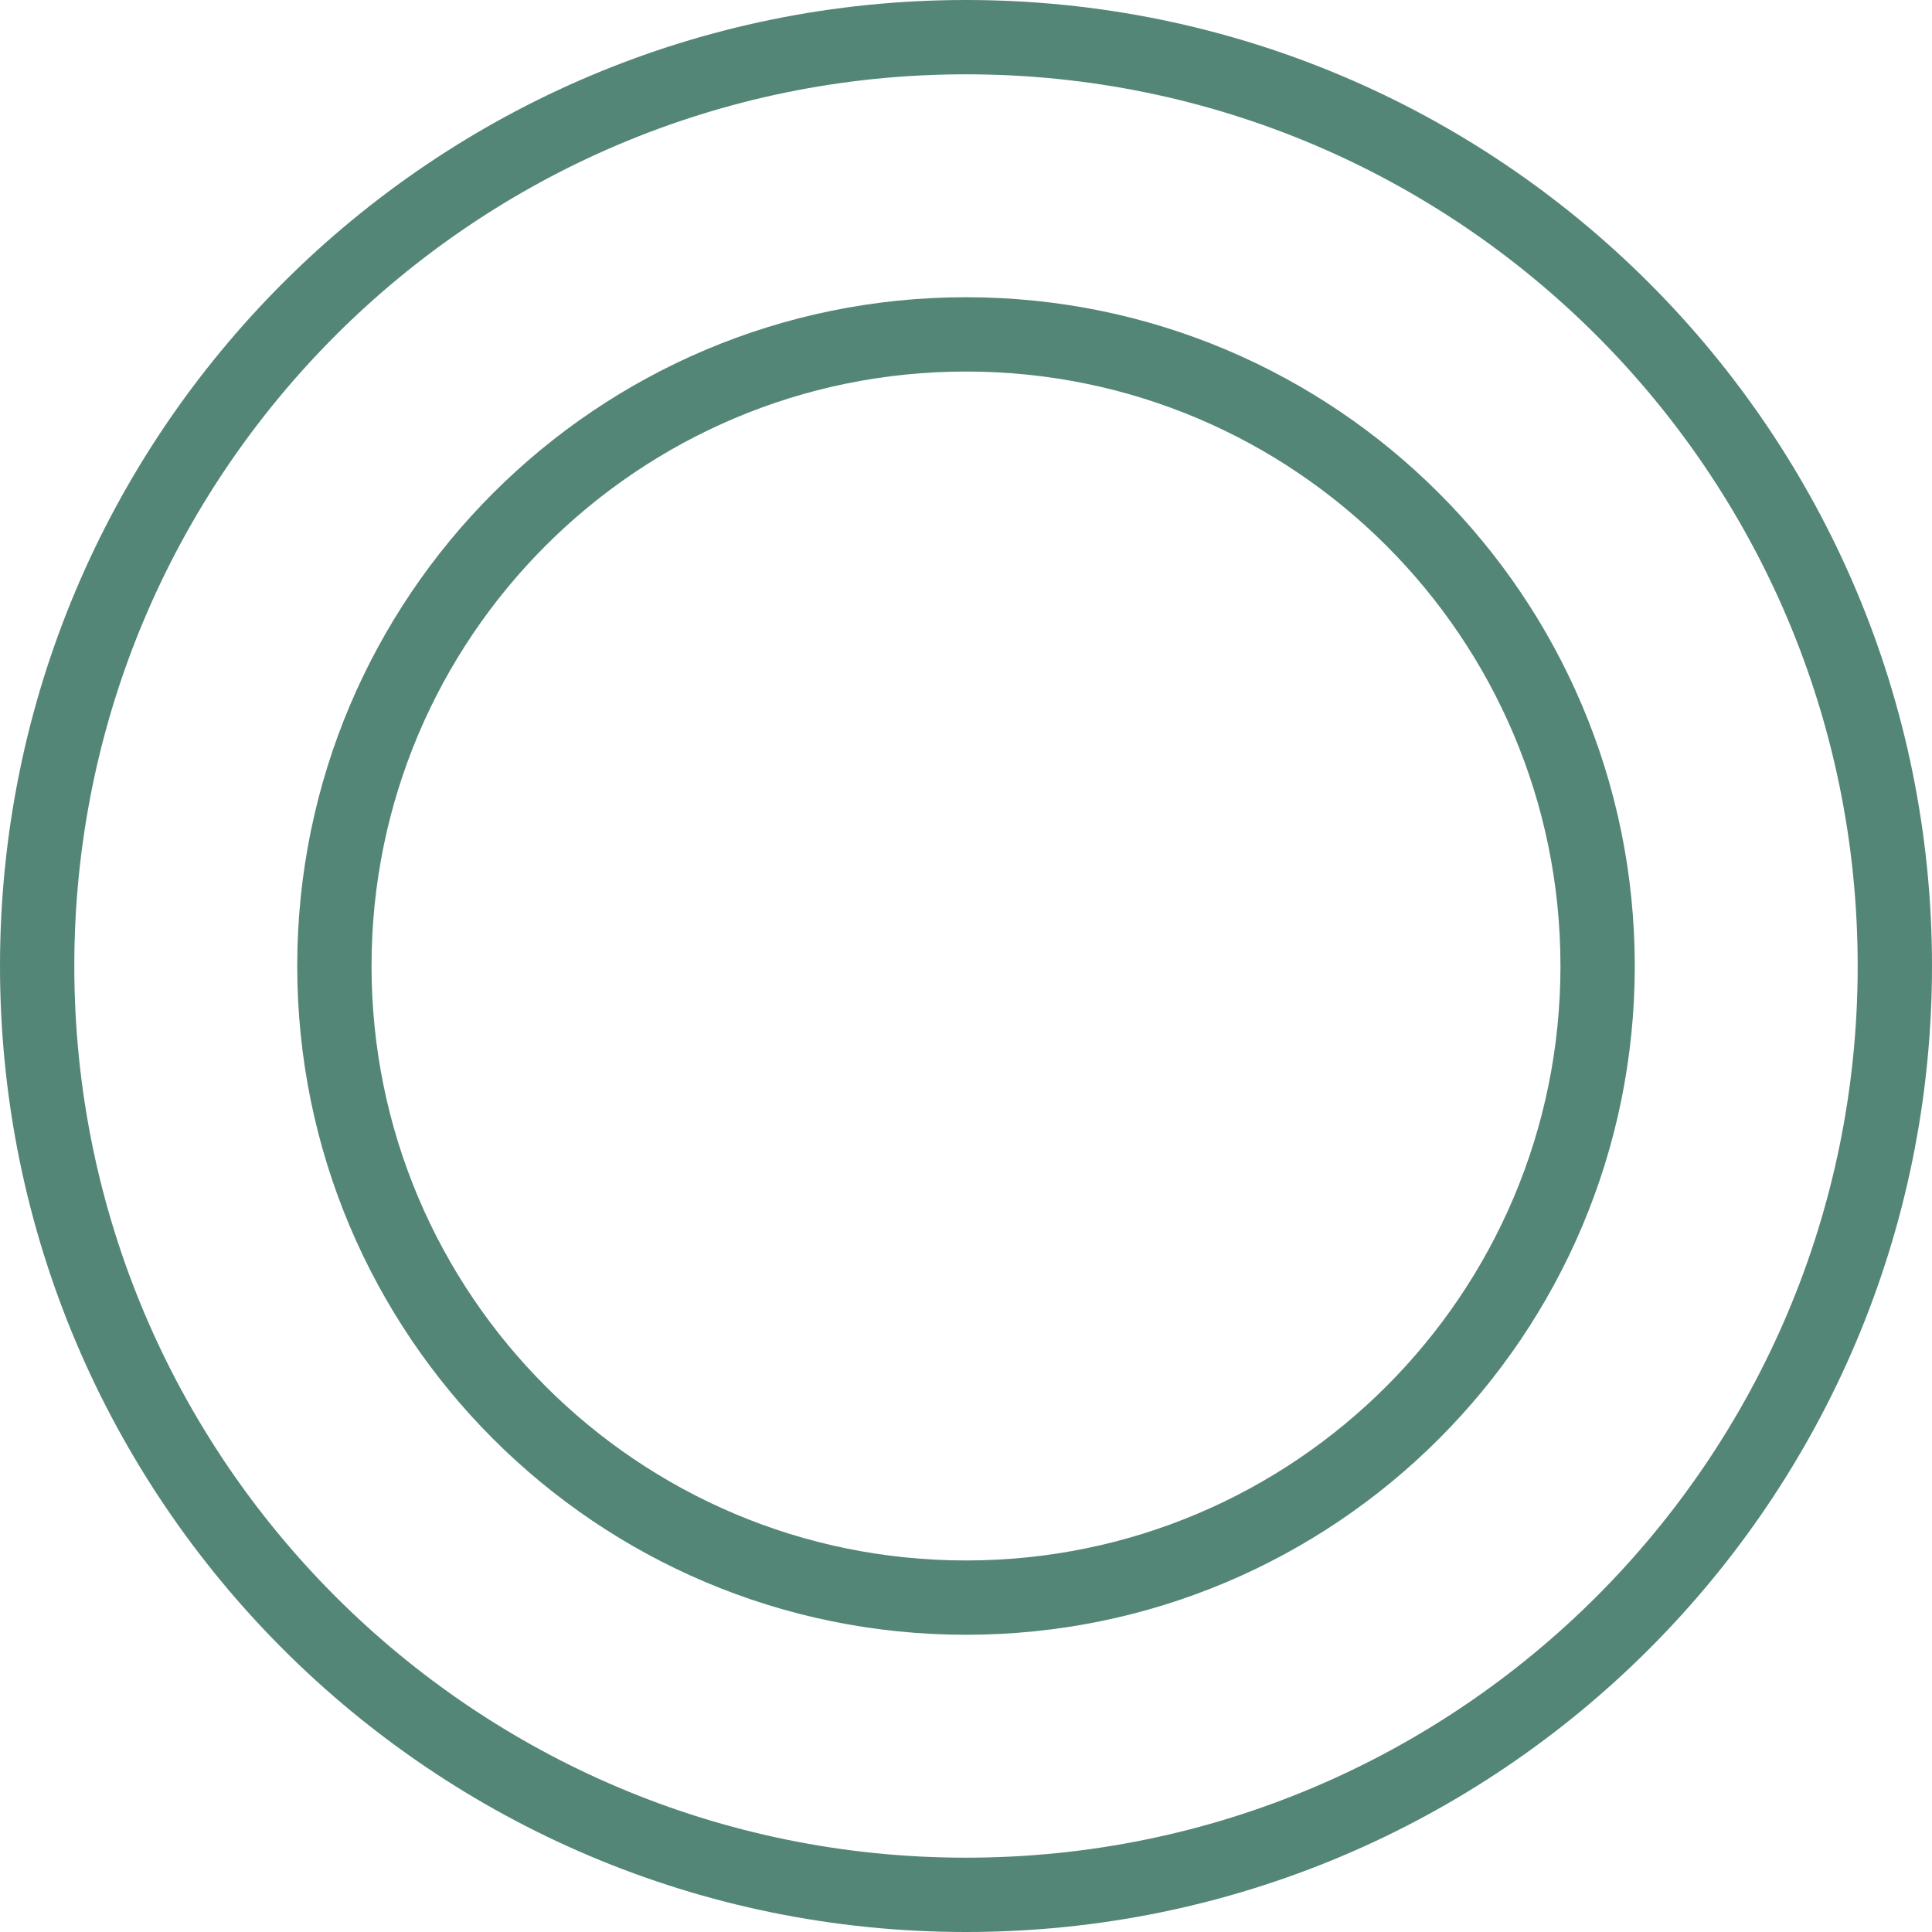
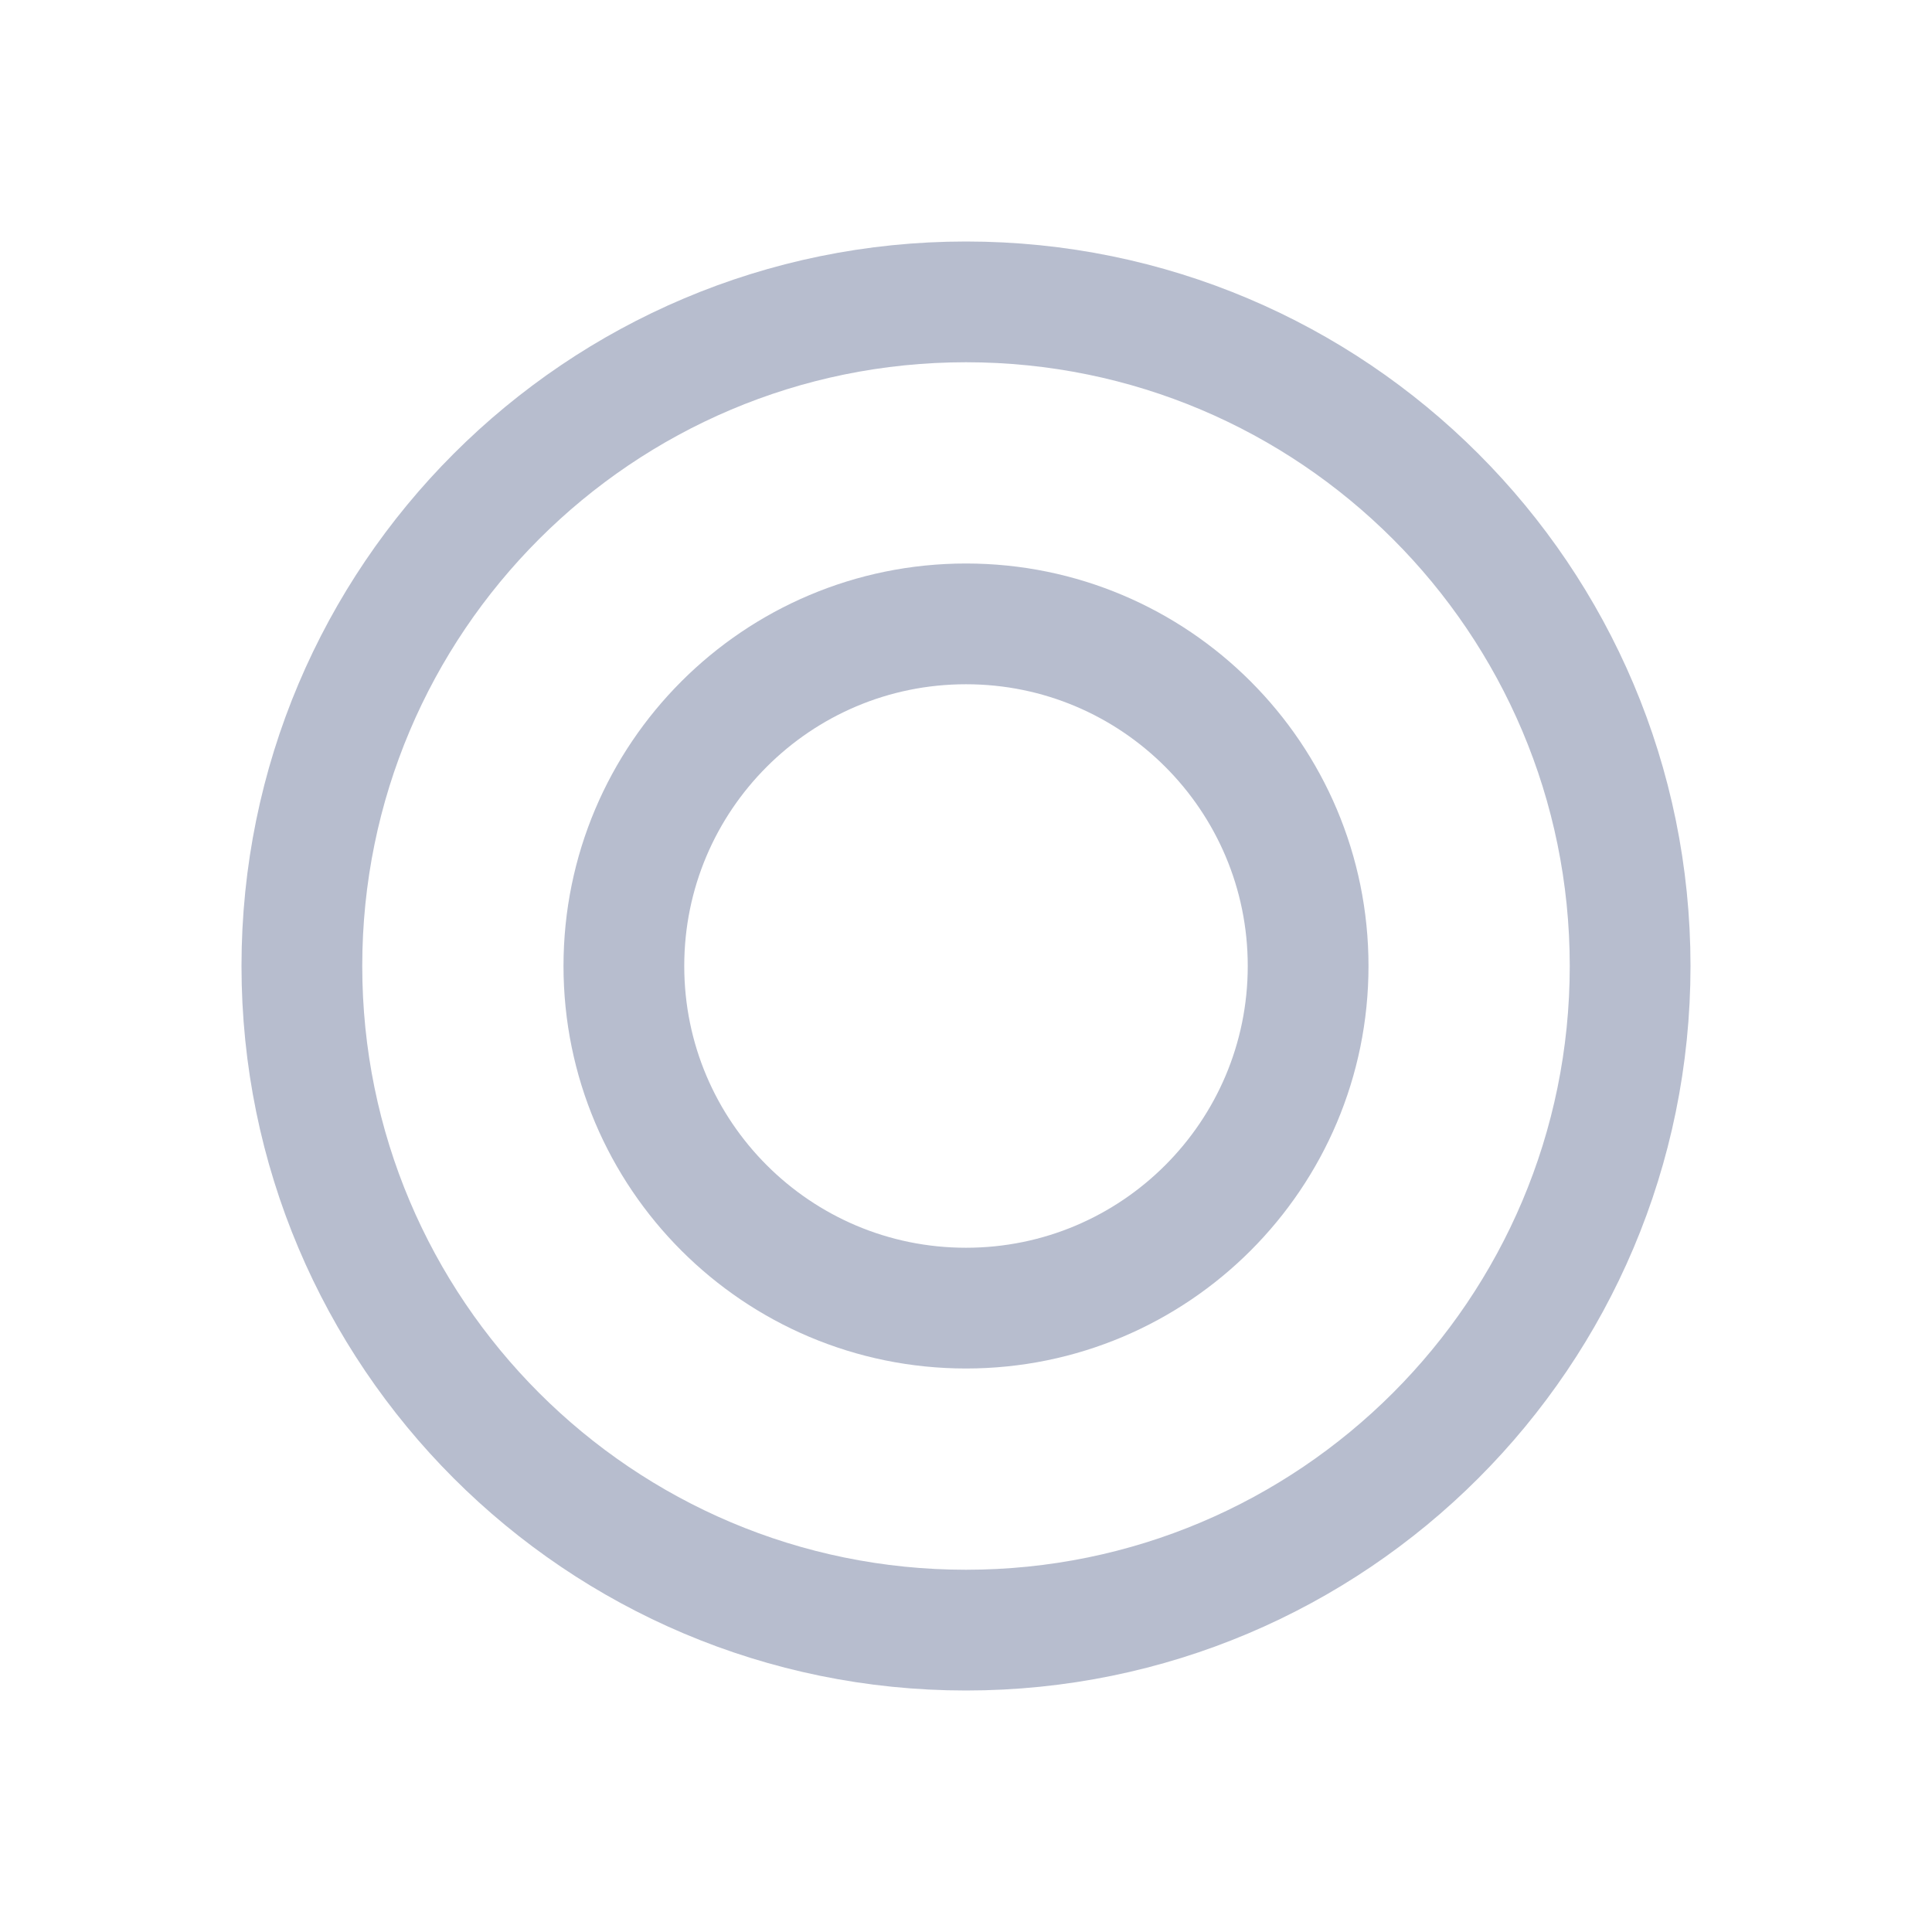
- <svg xmlns="http://www.w3.org/2000/svg" width="26" height="26" viewBox="0 0 26 26" fill="none">
-   <circle cx="13" cy="13" r="8.5" stroke="#548677" />
-   <circle cx="13" cy="13" r="12.5" stroke="#548677" />
+ <svg xmlns="http://www.w3.org/2000/svg" width="24" height="24" viewBox="0 0 24 24" fill="none">
+   <circle cx="12" cy="12" r="4.25" stroke="#B7BDCE" stroke-width="1.5" />
+   <circle cx="12" cy="12" r="8.25" stroke="#B7BDCE" stroke-width="1.5" />
</svg>
